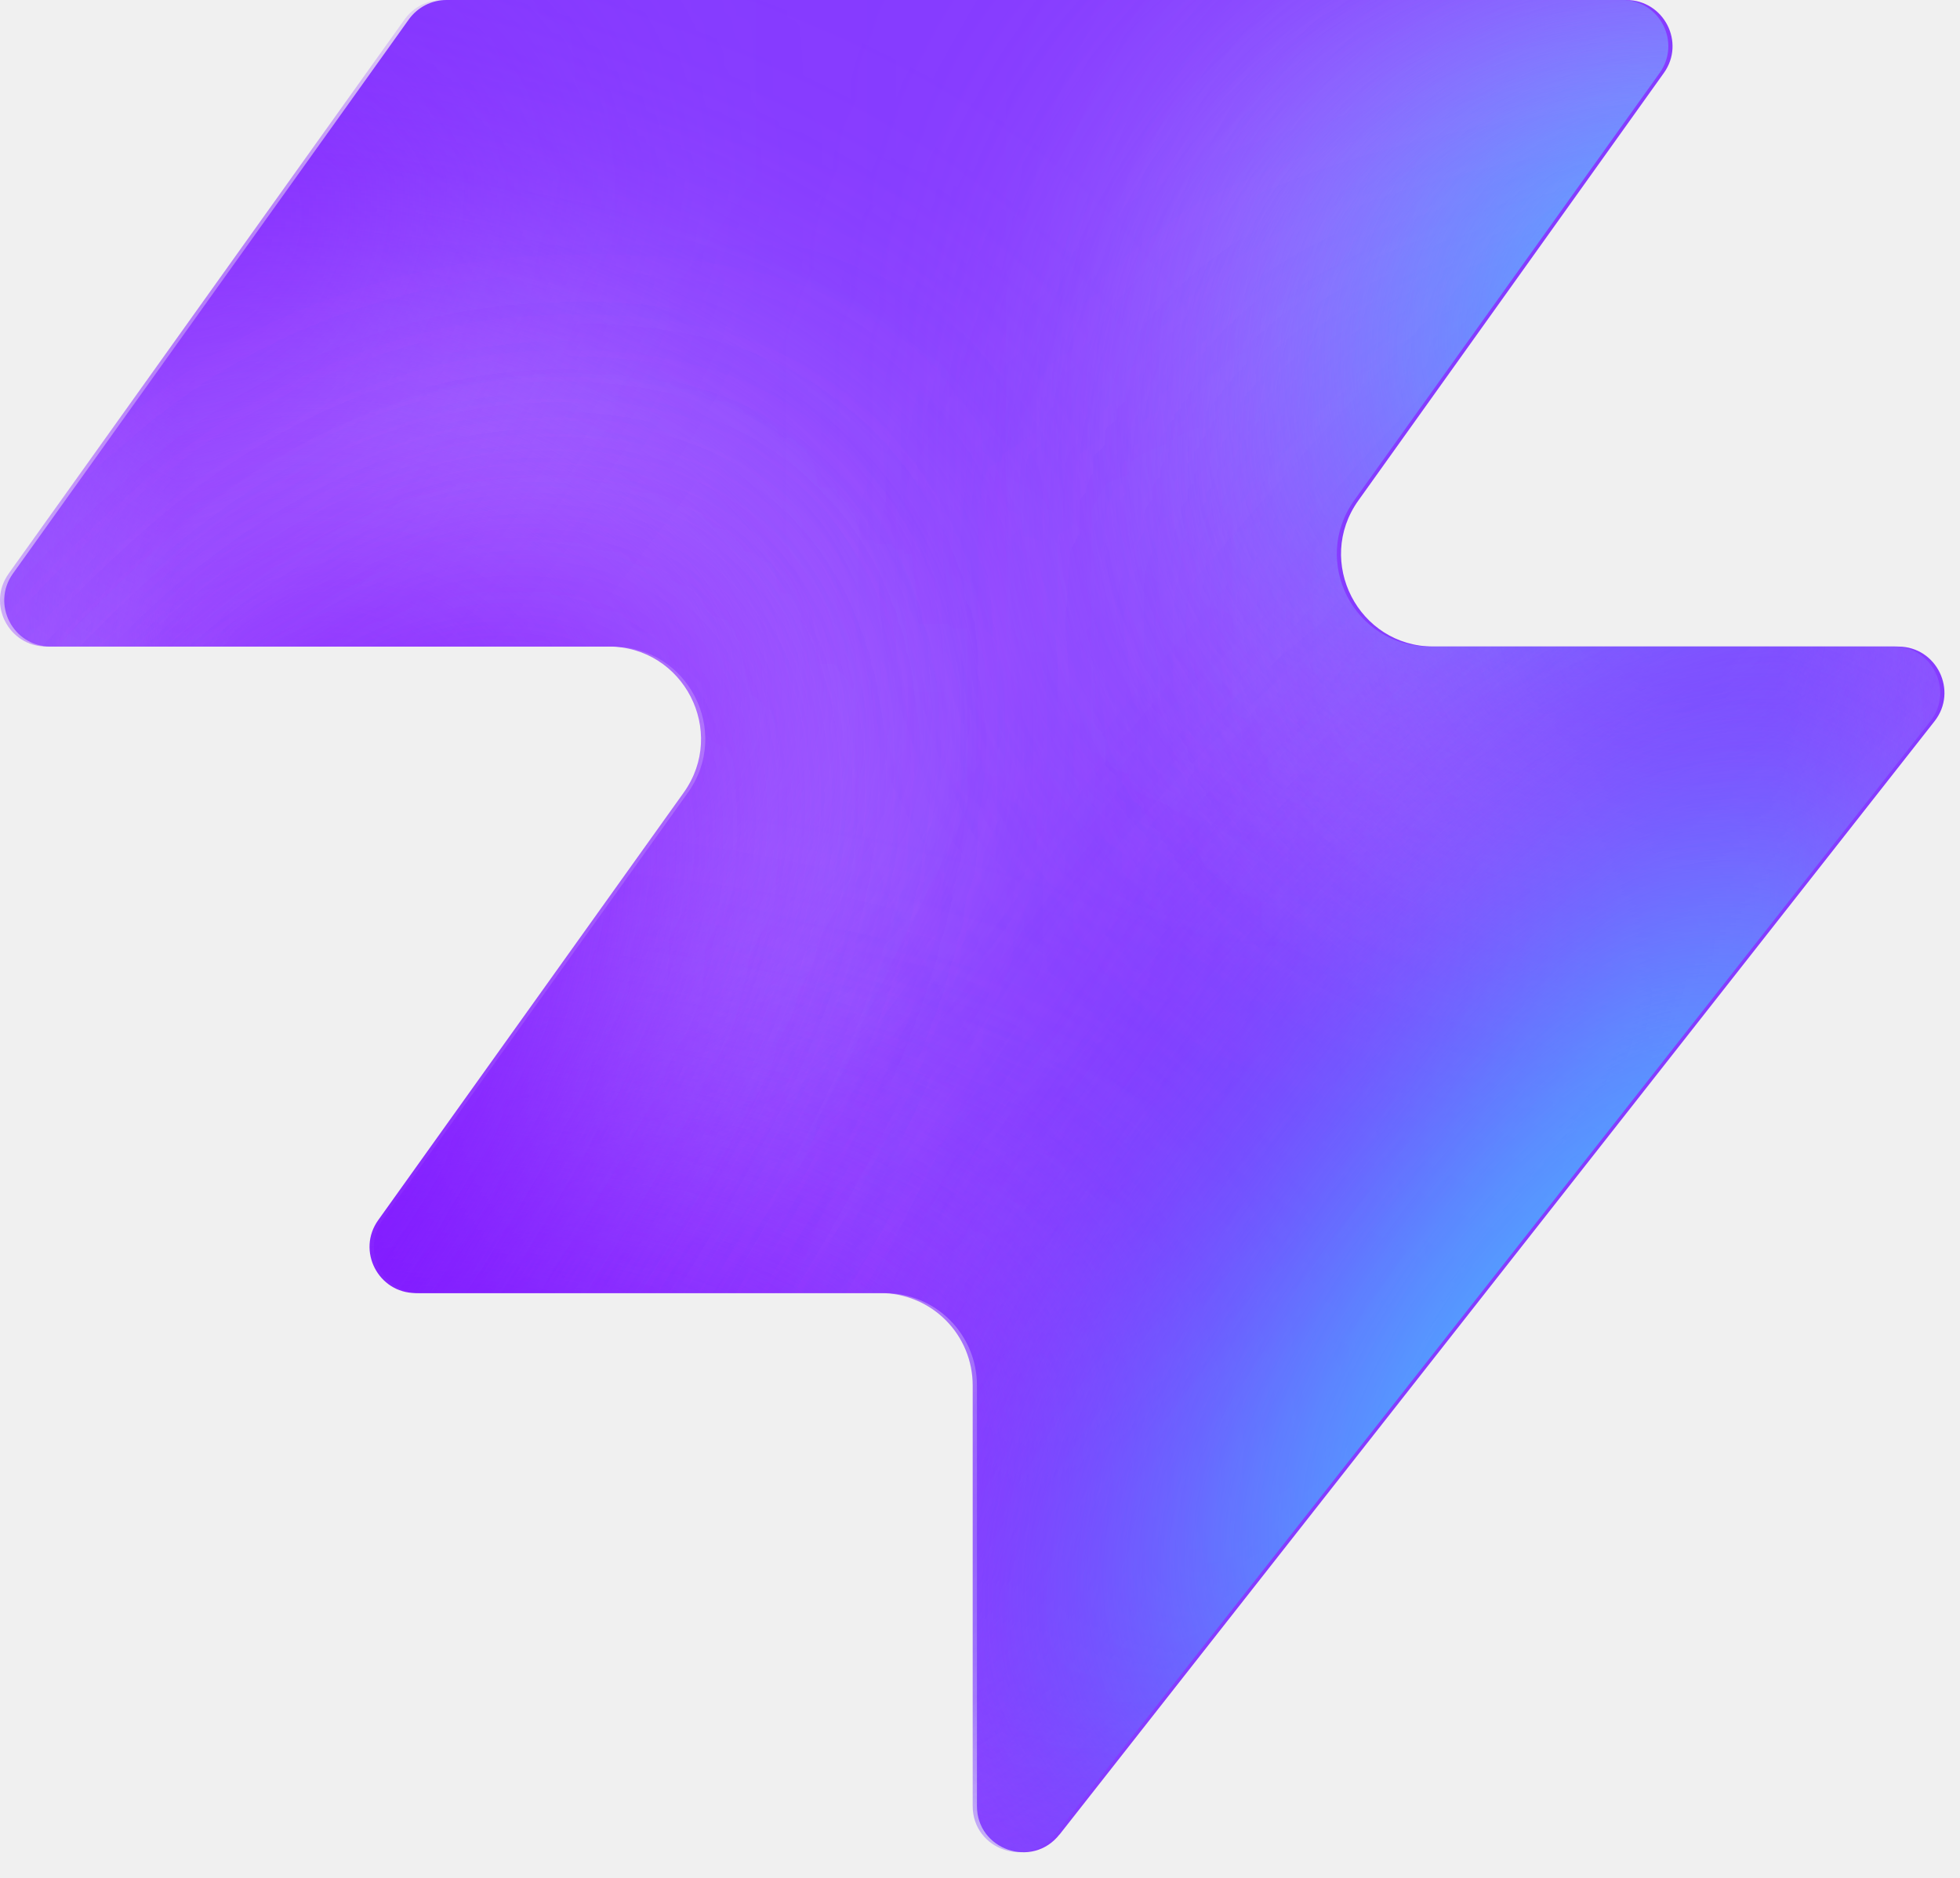
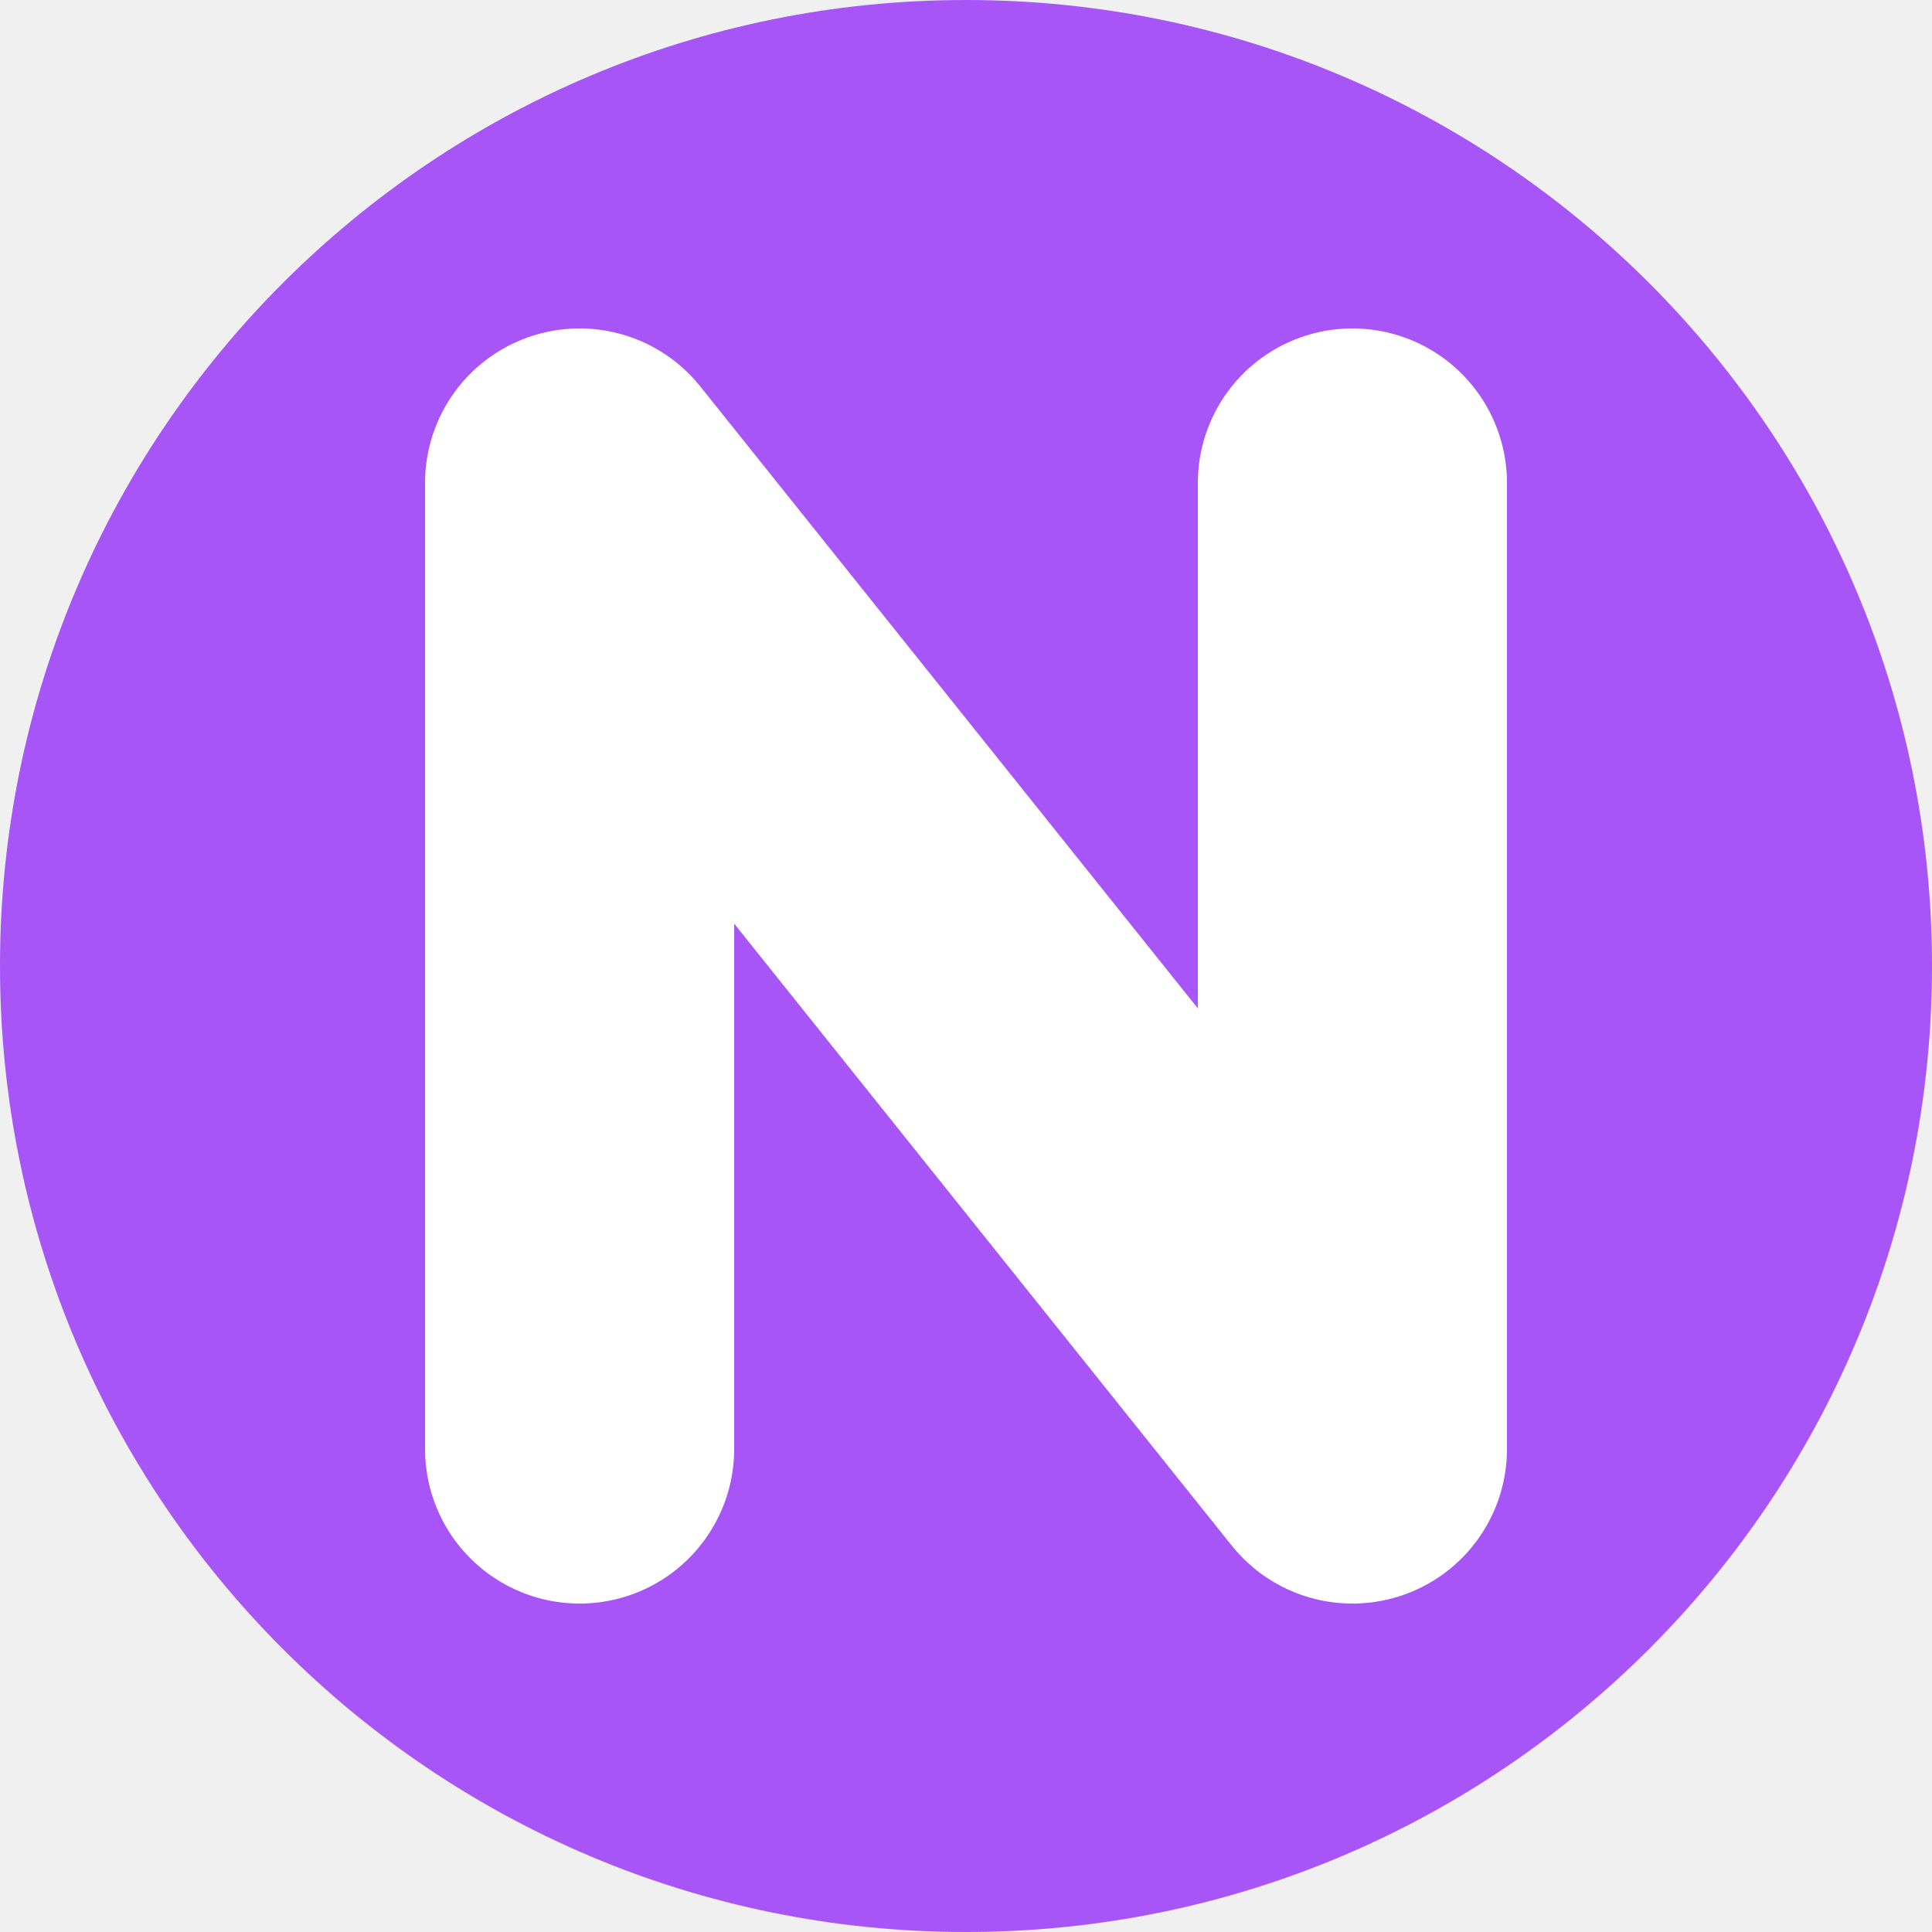
- <svg xmlns="http://www.w3.org/2000/svg" width="48" height="46" fill="none" viewBox="0 0 48 46">
-   <path fill="#863bff" d="M25.946 44.938c-.664.845-2.021.375-2.021-.698V33.937a2.26 2.26 0 0 0-2.262-2.262H10.287c-.92 0-1.456-1.04-.92-1.788l7.48-10.471c1.07-1.497 0-3.578-1.842-3.578H1.237c-.92 0-1.456-1.04-.92-1.788L10.013.474c.214-.297.556-.474.92-.474h28.894c.92 0 1.456 1.04.92 1.788l-7.48 10.471c-1.07 1.498 0 3.579 1.842 3.579h11.377c.943 0 1.473 1.088.89 1.83L25.947 44.94z" style="fill:#863bff;fill:color(display-p3 .525 .23 1);fill-opacity:1" />
-   <mask id="a" width="48" height="46" x="0" y="0" maskUnits="userSpaceOnUse" style="mask-type:alpha">
-     <path fill="#000" d="M25.842 44.938c-.664.844-2.021.375-2.021-.698V33.937a2.26 2.26 0 0 0-2.262-2.262H10.183c-.92 0-1.456-1.04-.92-1.788l7.48-10.471c1.07-1.498 0-3.579-1.842-3.579H1.133c-.92 0-1.456-1.04-.92-1.787L9.91.473c.214-.297.556-.474.92-.474h28.894c.92 0 1.456 1.04.92 1.788l-7.48 10.471c-1.07 1.498 0 3.578 1.842 3.578h11.377c.943 0 1.473 1.088.89 1.832L25.843 44.94z" style="fill:#000;fill-opacity:1" />
-   </mask>
-   <g mask="url(#a)">
-     <g filter="url(#b)">
-       <ellipse cx="5.508" cy="14.704" fill="#ede6ff" rx="5.508" ry="14.704" style="fill:#ede6ff;fill:color(display-p3 .927 .903 1);fill-opacity:1" transform="matrix(.00324 1 1 -.00324 -4.47 31.516)" />
-     </g>
-     <g filter="url(#c)">
-       <ellipse cx="10.399" cy="29.851" fill="#ede6ff" rx="10.399" ry="29.851" style="fill:#ede6ff;fill:color(display-p3 .927 .903 1);fill-opacity:1" transform="matrix(.00324 1 1 -.00324 -39.328 7.883)" />
-     </g>
-     <g filter="url(#d)">
-       <ellipse cx="5.508" cy="30.487" fill="#7e14ff" rx="5.508" ry="30.487" style="fill:#7e14ff;fill:color(display-p3 .492 .077 1);fill-opacity:1" transform="rotate(89.814 -25.913 -14.639)scale(1 -1)" />
-     </g>
-     <g filter="url(#e)">
-       <ellipse cx="5.508" cy="30.599" fill="#7e14ff" rx="5.508" ry="30.599" style="fill:#7e14ff;fill:color(display-p3 .492 .077 1);fill-opacity:1" transform="rotate(89.814 -32.644 -3.334)scale(1 -1)" />
-     </g>
-     <g filter="url(#f)">
-       <ellipse cx="5.508" cy="30.599" fill="#7e14ff" rx="5.508" ry="30.599" style="fill:#7e14ff;fill:color(display-p3 .492 .077 1);fill-opacity:1" transform="matrix(.00324 1 1 -.00324 -34.34 30.47)" />
-     </g>
-     <g filter="url(#g)">
-       <ellipse cx="14.072" cy="22.078" fill="#ede6ff" rx="14.072" ry="22.078" style="fill:#ede6ff;fill:color(display-p3 .927 .903 1);fill-opacity:1" transform="rotate(93.35 24.506 48.493)scale(-1 1)" />
-     </g>
-     <g filter="url(#h)">
-       <ellipse cx="3.47" cy="21.501" fill="#7e14ff" rx="3.47" ry="21.501" style="fill:#7e14ff;fill:color(display-p3 .492 .077 1);fill-opacity:1" transform="rotate(89.009 28.708 47.59)scale(-1 1)" />
-     </g>
-     <g filter="url(#i)">
-       <ellipse cx="3.47" cy="21.501" fill="#7e14ff" rx="3.47" ry="21.501" style="fill:#7e14ff;fill:color(display-p3 .492 .077 1);fill-opacity:1" transform="rotate(89.009 28.708 47.59)scale(-1 1)" />
-     </g>
-     <g filter="url(#j)">
-       <ellipse cx=".387" cy="8.972" fill="#7e14ff" rx="4.407" ry="29.108" style="fill:#7e14ff;fill:color(display-p3 .492 .077 1);fill-opacity:1" transform="rotate(39.51 .387 8.972)" />
-     </g>
-     <g filter="url(#k)">
-       <ellipse cx="47.523" cy="-6.092" fill="#7e14ff" rx="4.407" ry="29.108" style="fill:#7e14ff;fill:color(display-p3 .492 .077 1);fill-opacity:1" transform="rotate(37.892 47.523 -6.092)" />
-     </g>
-     <g filter="url(#l)">
-       <ellipse cx="41.412" cy="6.333" fill="#47bfff" rx="5.971" ry="9.665" style="fill:#47bfff;fill:color(display-p3 .28 .748 1);fill-opacity:1" transform="rotate(37.892 41.412 6.333)" />
-     </g>
-     <g filter="url(#m)">
-       <ellipse cx="-1.879" cy="38.332" fill="#7e14ff" rx="4.407" ry="29.108" style="fill:#7e14ff;fill:color(display-p3 .492 .077 1);fill-opacity:1" transform="rotate(37.892 -1.88 38.332)" />
-     </g>
-     <g filter="url(#n)">
-       <ellipse cx="-1.879" cy="38.332" fill="#7e14ff" rx="4.407" ry="29.108" style="fill:#7e14ff;fill:color(display-p3 .492 .077 1);fill-opacity:1" transform="rotate(37.892 -1.88 38.332)" />
-     </g>
-     <g filter="url(#o)">
-       <ellipse cx="35.651" cy="29.907" fill="#7e14ff" rx="4.407" ry="29.108" style="fill:#7e14ff;fill:color(display-p3 .492 .077 1);fill-opacity:1" transform="rotate(37.892 35.651 29.907)" />
-     </g>
-     <g filter="url(#p)">
-       <ellipse cx="38.418" cy="32.4" fill="#47bfff" rx="5.971" ry="15.297" style="fill:#47bfff;fill:color(display-p3 .28 .748 1);fill-opacity:1" transform="rotate(37.892 38.418 32.4)" />
-     </g>
-   </g>
-   <defs>
-     <filter id="b" width="60.045" height="41.654" x="-19.77" y="16.149" color-interpolation-filters="sRGB" filterUnits="userSpaceOnUse">
-       <feFlood flood-opacity="0" result="BackgroundImageFix" />
-       <feBlend in="SourceGraphic" in2="BackgroundImageFix" result="shape" />
-       <feGaussianBlur result="effect1_foregroundBlur_2002_17158" stdDeviation="7.659" />
-     </filter>
-     <filter id="c" width="90.34" height="51.437" x="-54.613" y="-7.533" color-interpolation-filters="sRGB" filterUnits="userSpaceOnUse">
-       <feFlood flood-opacity="0" result="BackgroundImageFix" />
-       <feBlend in="SourceGraphic" in2="BackgroundImageFix" result="shape" />
-       <feGaussianBlur result="effect1_foregroundBlur_2002_17158" stdDeviation="7.659" />
-     </filter>
-     <filter id="d" width="79.355" height="29.4" x="-49.64" y="2.03" color-interpolation-filters="sRGB" filterUnits="userSpaceOnUse">
-       <feFlood flood-opacity="0" result="BackgroundImageFix" />
-       <feBlend in="SourceGraphic" in2="BackgroundImageFix" result="shape" />
-       <feGaussianBlur result="effect1_foregroundBlur_2002_17158" stdDeviation="4.596" />
-     </filter>
-     <filter id="e" width="79.579" height="29.4" x="-45.045" y="20.029" color-interpolation-filters="sRGB" filterUnits="userSpaceOnUse">
-       <feFlood flood-opacity="0" result="BackgroundImageFix" />
-       <feBlend in="SourceGraphic" in2="BackgroundImageFix" result="shape" />
-       <feGaussianBlur result="effect1_foregroundBlur_2002_17158" stdDeviation="4.596" />
-     </filter>
-     <filter id="f" width="79.579" height="29.4" x="-43.513" y="21.178" color-interpolation-filters="sRGB" filterUnits="userSpaceOnUse">
-       <feFlood flood-opacity="0" result="BackgroundImageFix" />
-       <feBlend in="SourceGraphic" in2="BackgroundImageFix" result="shape" />
-       <feGaussianBlur result="effect1_foregroundBlur_2002_17158" stdDeviation="4.596" />
-     </filter>
-     <filter id="g" width="74.749" height="58.852" x="15.756" y="-17.901" color-interpolation-filters="sRGB" filterUnits="userSpaceOnUse">
-       <feFlood flood-opacity="0" result="BackgroundImageFix" />
-       <feBlend in="SourceGraphic" in2="BackgroundImageFix" result="shape" />
-       <feGaussianBlur result="effect1_foregroundBlur_2002_17158" stdDeviation="7.659" />
-     </filter>
-     <filter id="h" width="61.377" height="25.362" x="23.548" y="2.284" color-interpolation-filters="sRGB" filterUnits="userSpaceOnUse">
-       <feFlood flood-opacity="0" result="BackgroundImageFix" />
-       <feBlend in="SourceGraphic" in2="BackgroundImageFix" result="shape" />
-       <feGaussianBlur result="effect1_foregroundBlur_2002_17158" stdDeviation="4.596" />
-     </filter>
-     <filter id="i" width="61.377" height="25.362" x="23.548" y="2.284" color-interpolation-filters="sRGB" filterUnits="userSpaceOnUse">
-       <feFlood flood-opacity="0" result="BackgroundImageFix" />
-       <feBlend in="SourceGraphic" in2="BackgroundImageFix" result="shape" />
-       <feGaussianBlur result="effect1_foregroundBlur_2002_17158" stdDeviation="4.596" />
-     </filter>
-     <filter id="j" width="56.045" height="63.649" x="-27.636" y="-22.853" color-interpolation-filters="sRGB" filterUnits="userSpaceOnUse">
-       <feFlood flood-opacity="0" result="BackgroundImageFix" />
-       <feBlend in="SourceGraphic" in2="BackgroundImageFix" result="shape" />
-       <feGaussianBlur result="effect1_foregroundBlur_2002_17158" stdDeviation="4.596" />
-     </filter>
-     <filter id="k" width="54.814" height="64.646" x="20.116" y="-38.415" color-interpolation-filters="sRGB" filterUnits="userSpaceOnUse">
-       <feFlood flood-opacity="0" result="BackgroundImageFix" />
-       <feBlend in="SourceGraphic" in2="BackgroundImageFix" result="shape" />
-       <feGaussianBlur result="effect1_foregroundBlur_2002_17158" stdDeviation="4.596" />
-     </filter>
-     <filter id="l" width="33.541" height="35.313" x="24.641" y="-11.323" color-interpolation-filters="sRGB" filterUnits="userSpaceOnUse">
-       <feFlood flood-opacity="0" result="BackgroundImageFix" />
-       <feBlend in="SourceGraphic" in2="BackgroundImageFix" result="shape" />
-       <feGaussianBlur result="effect1_foregroundBlur_2002_17158" stdDeviation="4.596" />
-     </filter>
-     <filter id="m" width="54.814" height="64.646" x="-29.286" y="6.009" color-interpolation-filters="sRGB" filterUnits="userSpaceOnUse">
-       <feFlood flood-opacity="0" result="BackgroundImageFix" />
-       <feBlend in="SourceGraphic" in2="BackgroundImageFix" result="shape" />
-       <feGaussianBlur result="effect1_foregroundBlur_2002_17158" stdDeviation="4.596" />
-     </filter>
-     <filter id="n" width="54.814" height="64.646" x="-29.286" y="6.009" color-interpolation-filters="sRGB" filterUnits="userSpaceOnUse">
-       <feFlood flood-opacity="0" result="BackgroundImageFix" />
-       <feBlend in="SourceGraphic" in2="BackgroundImageFix" result="shape" />
-       <feGaussianBlur result="effect1_foregroundBlur_2002_17158" stdDeviation="4.596" />
-     </filter>
-     <filter id="o" width="54.814" height="64.646" x="8.244" y="-2.416" color-interpolation-filters="sRGB" filterUnits="userSpaceOnUse">
-       <feFlood flood-opacity="0" result="BackgroundImageFix" />
-       <feBlend in="SourceGraphic" in2="BackgroundImageFix" result="shape" />
-       <feGaussianBlur result="effect1_foregroundBlur_2002_17158" stdDeviation="4.596" />
-     </filter>
-     <filter id="p" width="39.409" height="43.623" x="18.713" y="10.588" color-interpolation-filters="sRGB" filterUnits="userSpaceOnUse">
-       <feFlood flood-opacity="0" result="BackgroundImageFix" />
-       <feBlend in="SourceGraphic" in2="BackgroundImageFix" result="shape" />
-       <feGaussianBlur result="effect1_foregroundBlur_2002_17158" stdDeviation="4.596" />
-     </filter>
-   </defs>
+ <svg xmlns="http://www.w3.org/2000/svg" viewBox="0 0 100 100">
+   <circle cx="50" cy="50" r="50" fill="#a855f7" />
+   <path d="M 30 75 L 30 25 L 70 75 L 70 25" fill="none" stroke="white" stroke-width="16" stroke-linecap="round" stroke-linejoin="round" />
</svg>
